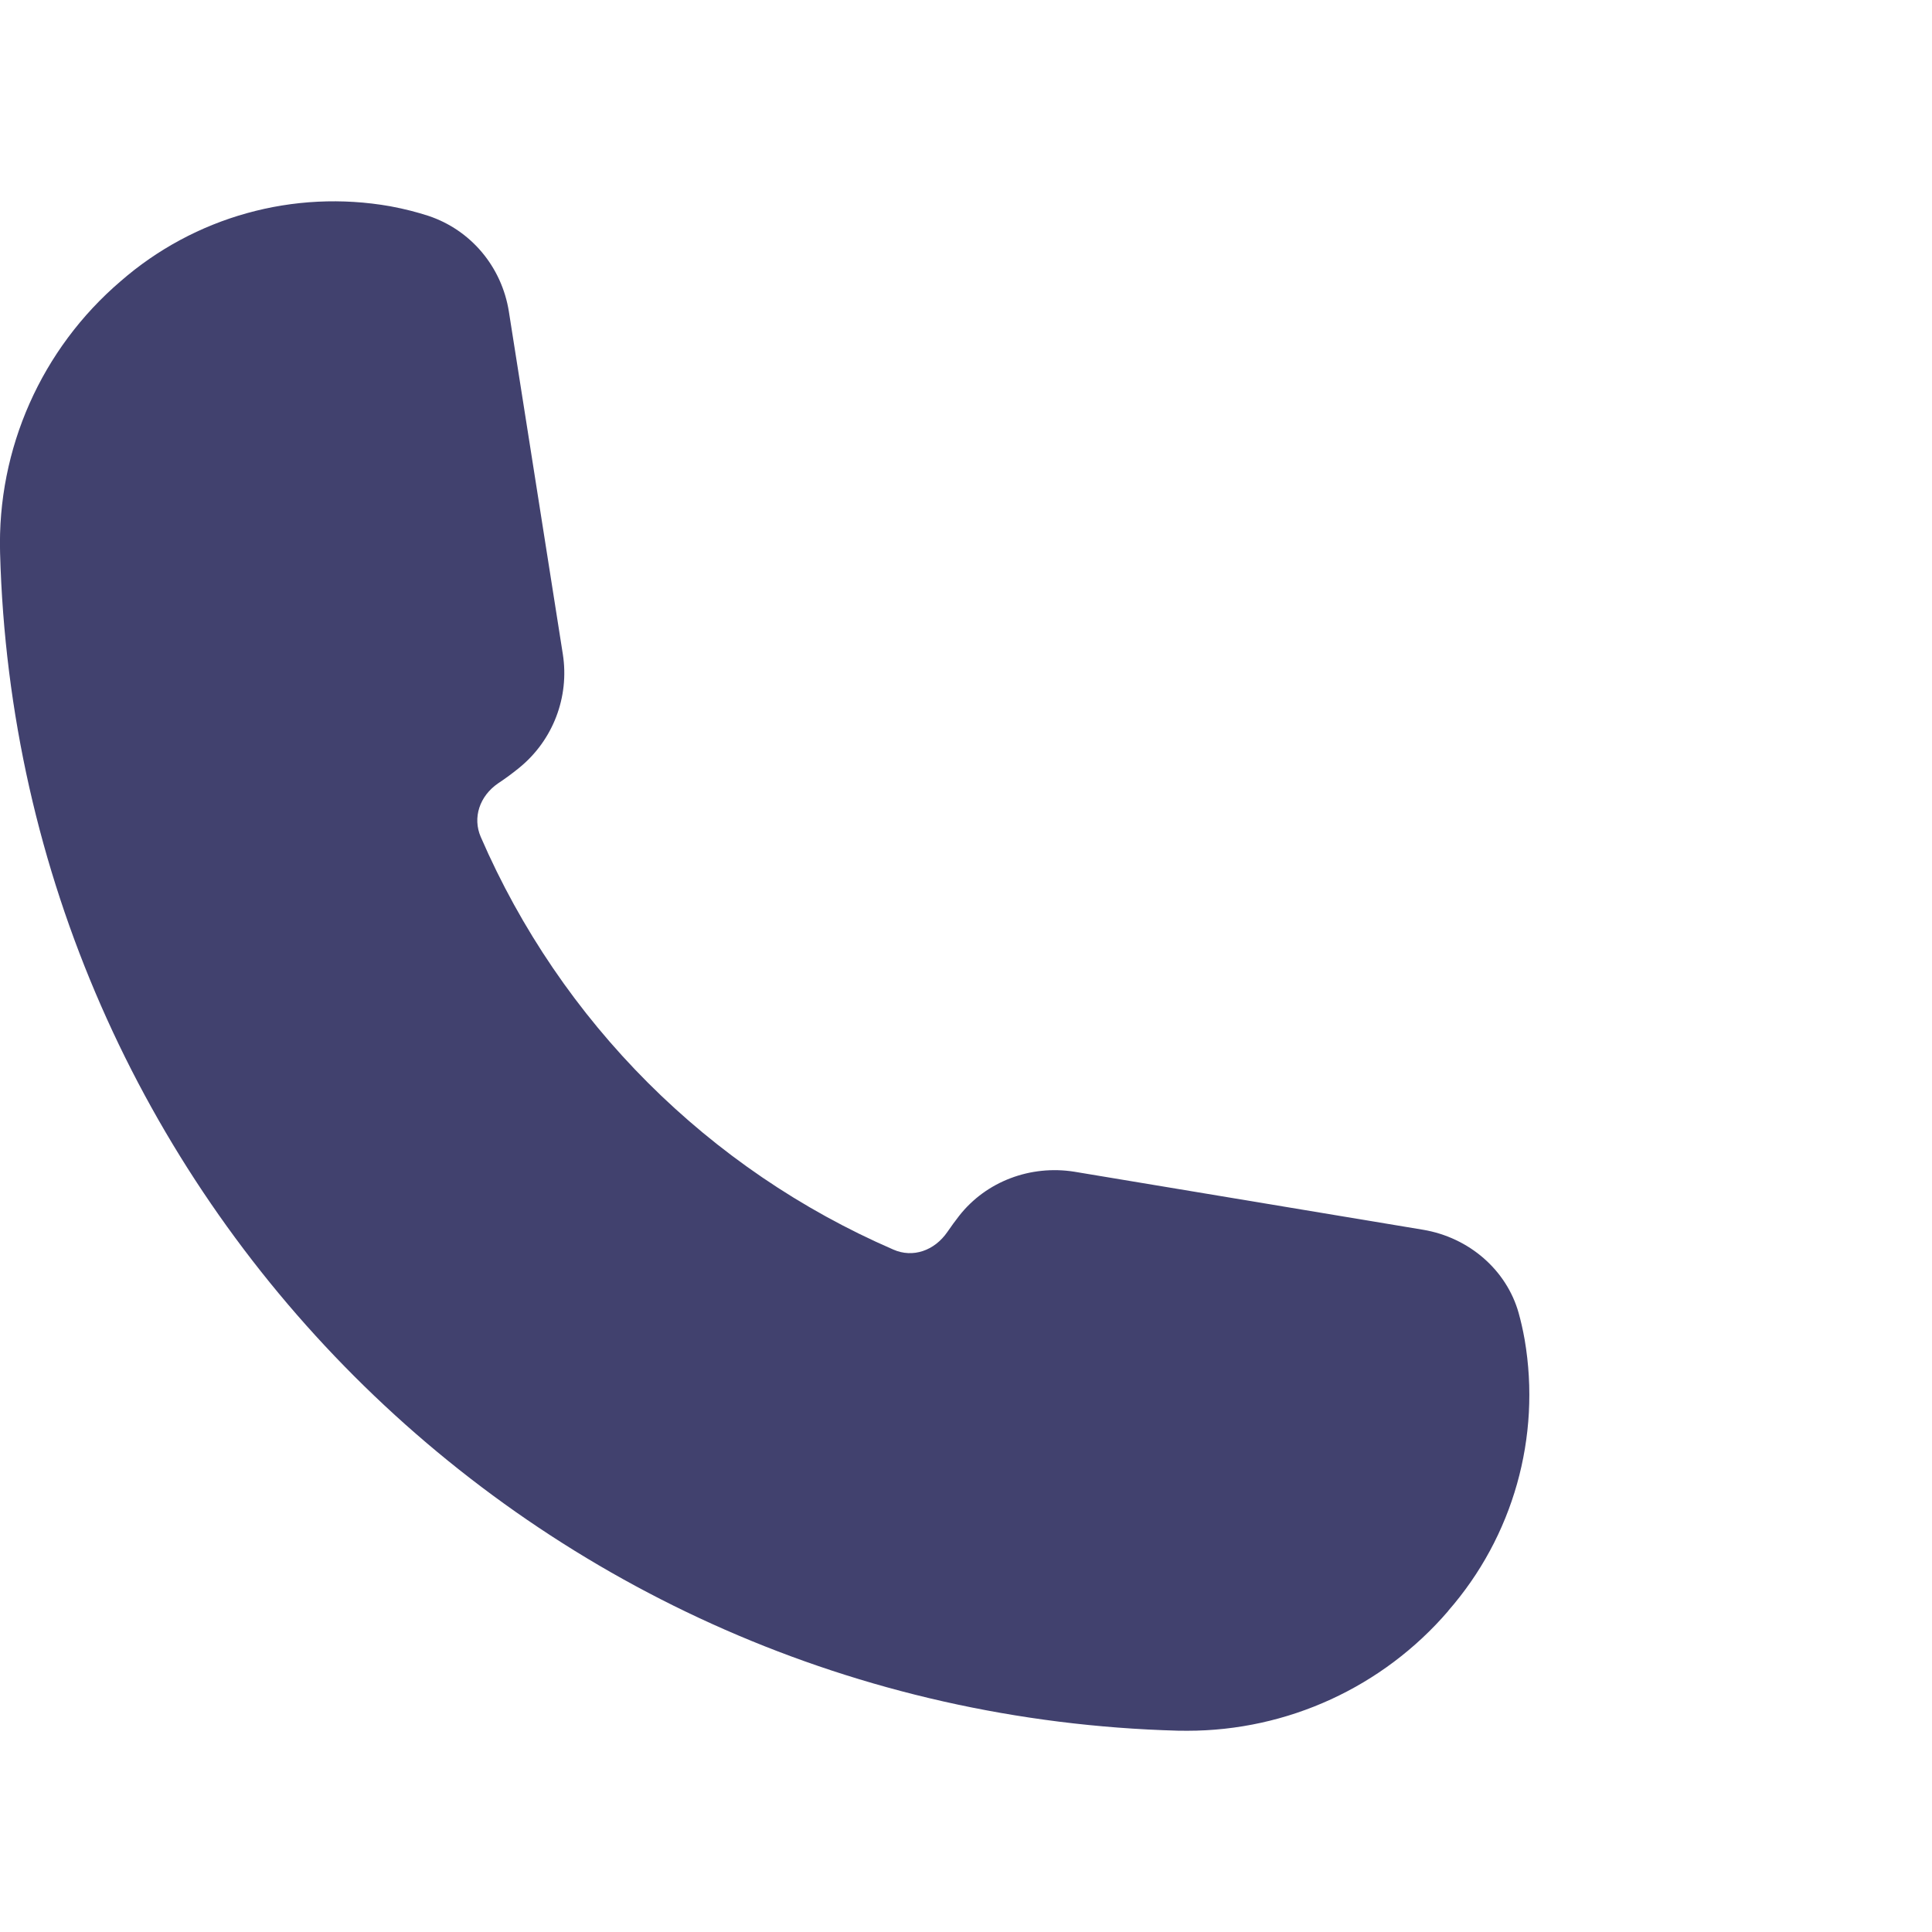
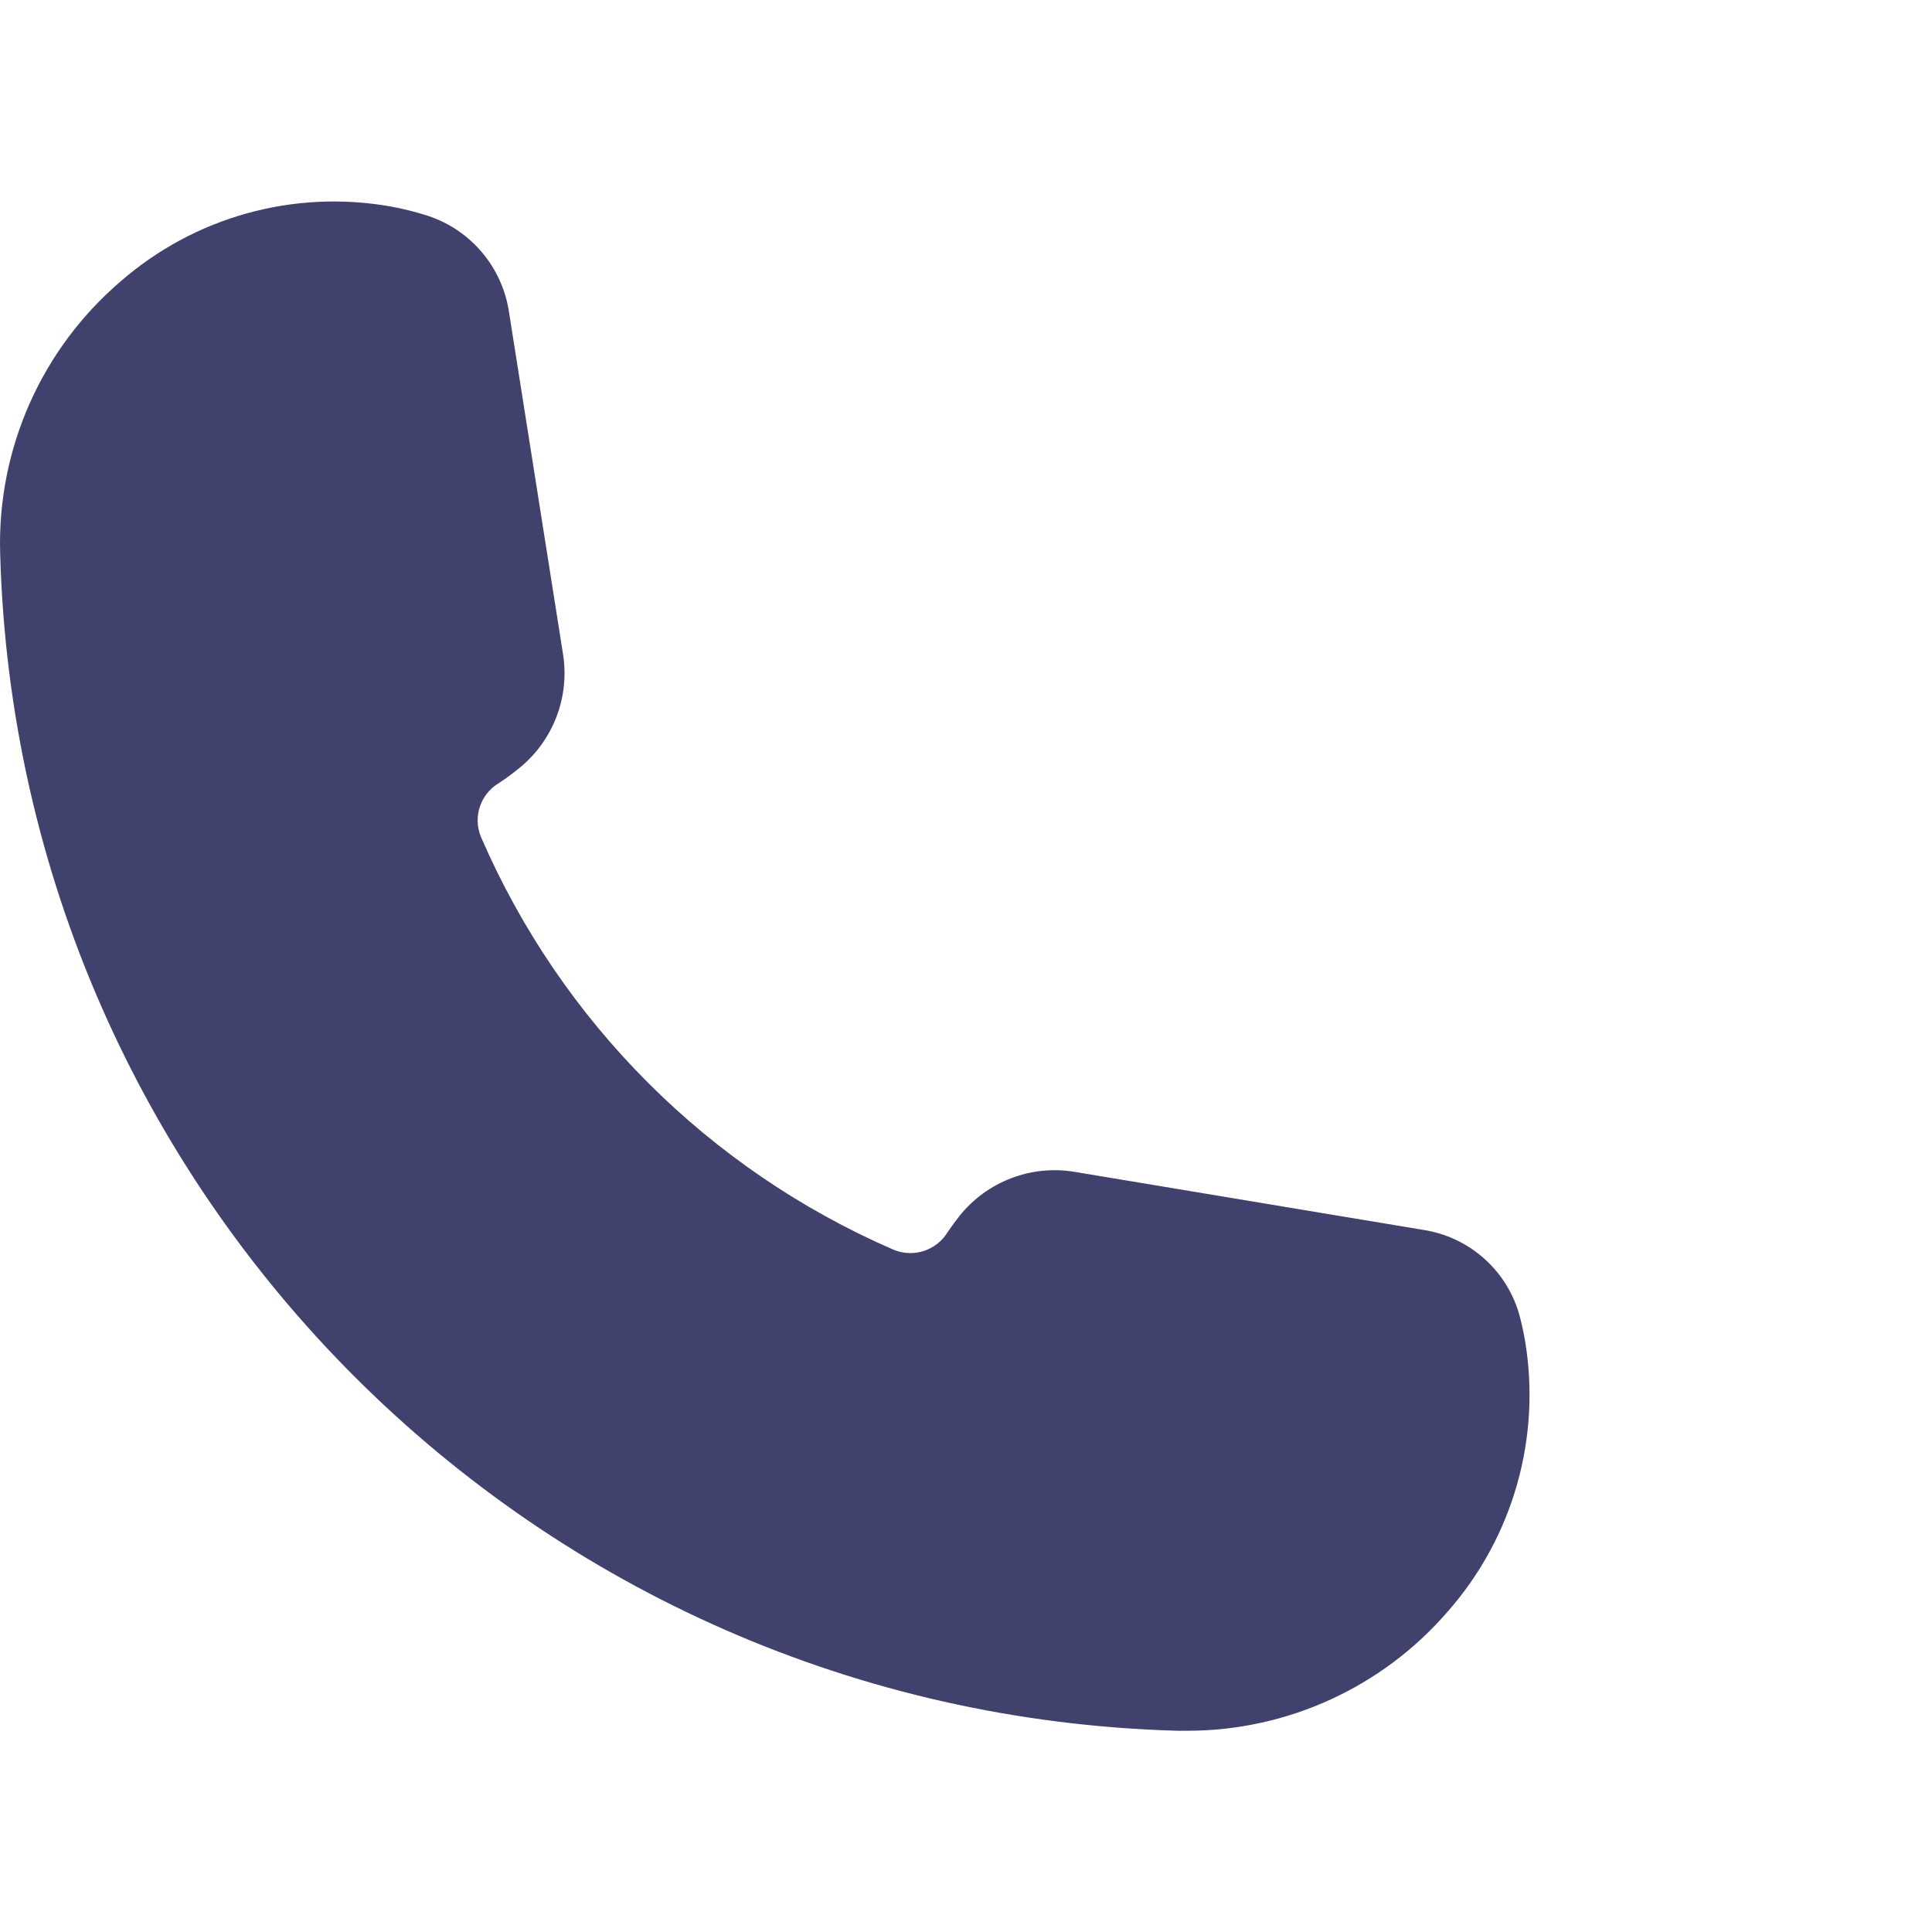
- <svg xmlns="http://www.w3.org/2000/svg" width="25" height="25" viewBox="49 247 25 25">
-   <g data-name="phone-Filled">
-     <path d="M49 247h25v25H49v-25z" fill="rgba(255,255,255,0 )" fill-rule="evenodd" data-name="Path" />
-     <path d="M67.74 267.846a4.452 4.452 0 0 1-3.377 1.55l-.122-.001c-8.32-.226-15.015-6.921-15.24-15.24a4.46 4.46 0 0 1 1.56-3.516 4.197 4.197 0 0 1 3.489-.97c.19.035.354.079.493.124.55.183.95.659 1.042 1.24l.698 4.432a1.58 1.58 0 0 1-.564 1.47 3.406 3.406 0 0 1-.273.201c-.241.165-.333.445-.225.694a10.268 10.268 0 0 0 5.34 5.34c.25.11.53.016.699-.23.049-.072.1-.141.152-.208.35-.446.924-.66 1.49-.57l4.513.751c.596.1 1.08.522 1.236 1.076.028.101.055.216.078.346a4.244 4.244 0 0 1-.99 3.51Z" fill="#41416e" fill-rule="evenodd" data-name="phone-Filled_1_" />
-   </g>
+ <svg xmlns="http://www.w3.org/2000/svg" id="phone-Filled" width="25" height="25" viewBox="0 0 25 25">
+   <rect id="Path" width="25" height="25" fill="rgba(255,255,255,0)" />
+   <path id="phone-Filled_1_" d="M752.239,2861.742a4.452,4.452,0,0,1-3.376,1.55h-.122a15.671,15.671,0,0,1-15.24-15.24,4.459,4.459,0,0,1,1.559-3.515,4.2,4.2,0,0,1,3.489-.97,3.694,3.694,0,0,1,.494.124,1.553,1.553,0,0,1,1.042,1.24l.7,4.432a1.58,1.58,0,0,1-.564,1.47c-.087.071-.178.139-.273.2a.561.561,0,0,0-.225.694,10.268,10.268,0,0,0,5.34,5.341.565.565,0,0,0,.7-.231c.049-.071.1-.141.152-.207a1.577,1.577,0,0,1,1.491-.57l4.512.751a1.534,1.534,0,0,1,1.235,1.076c.028.1.055.216.078.346A4.244,4.244,0,0,1,752.239,2861.742Z" transform="translate(-733.499 -2840.896)" fill="#41416e" />
</svg>
